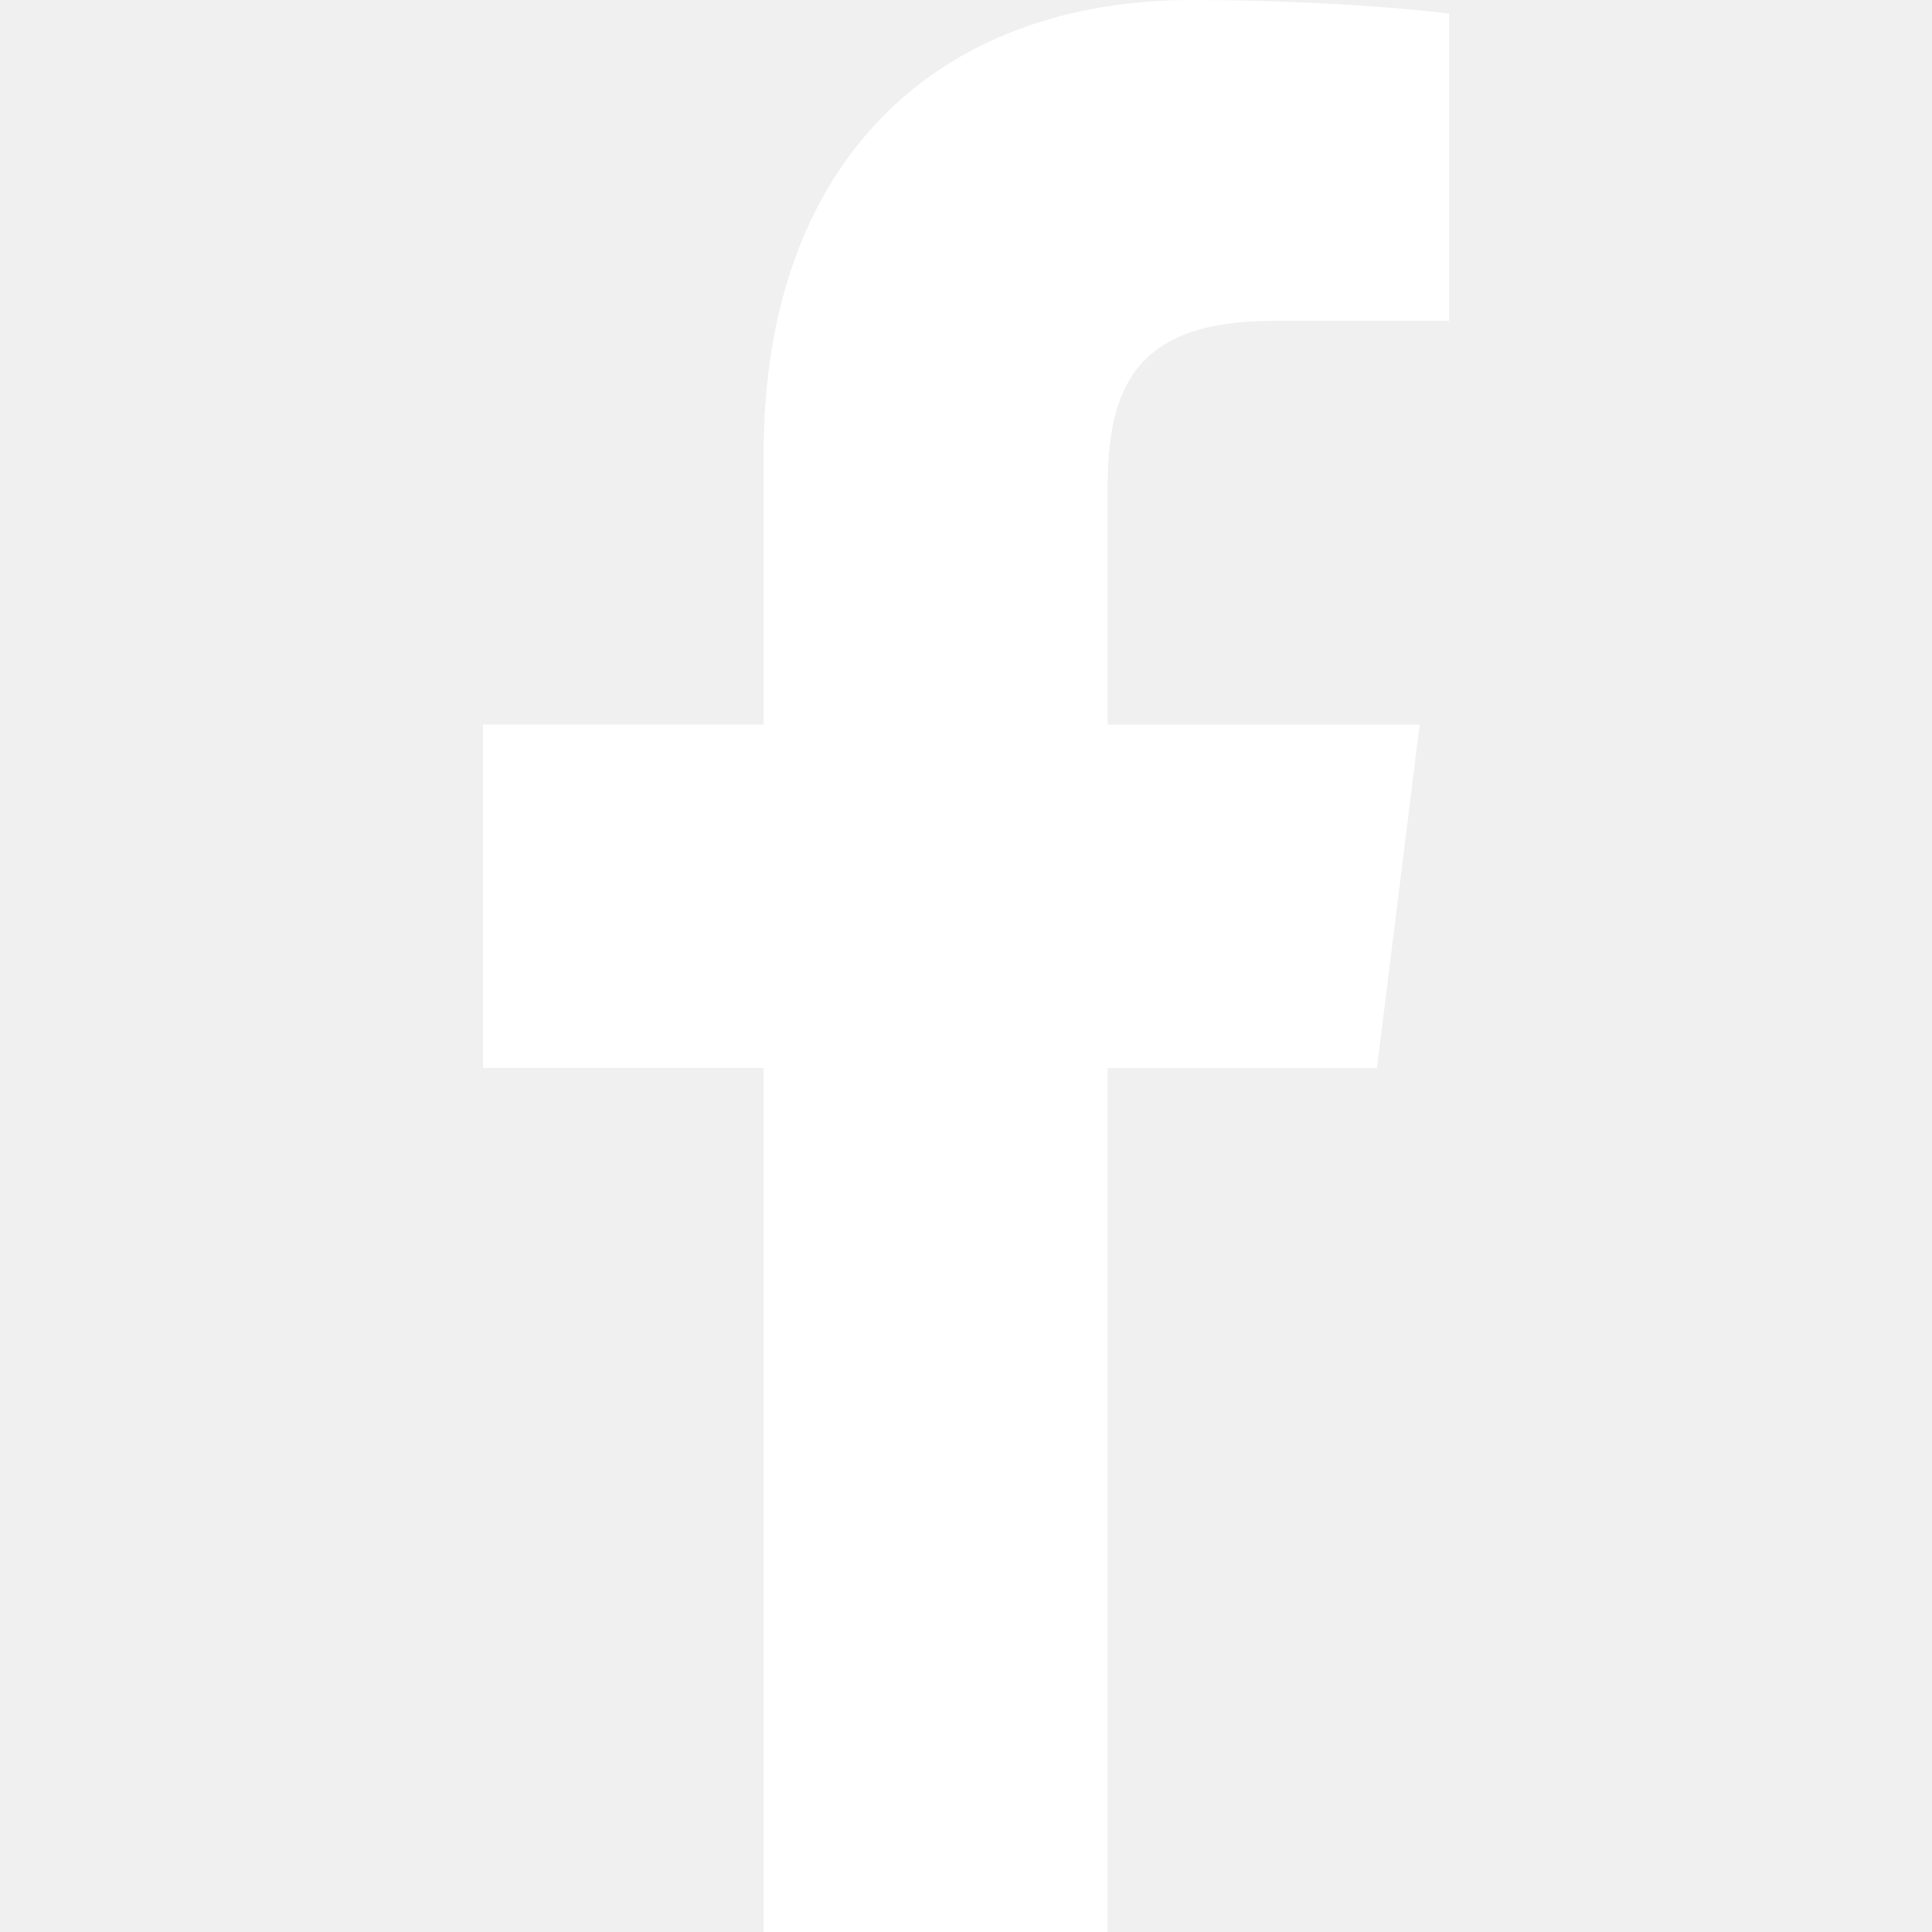
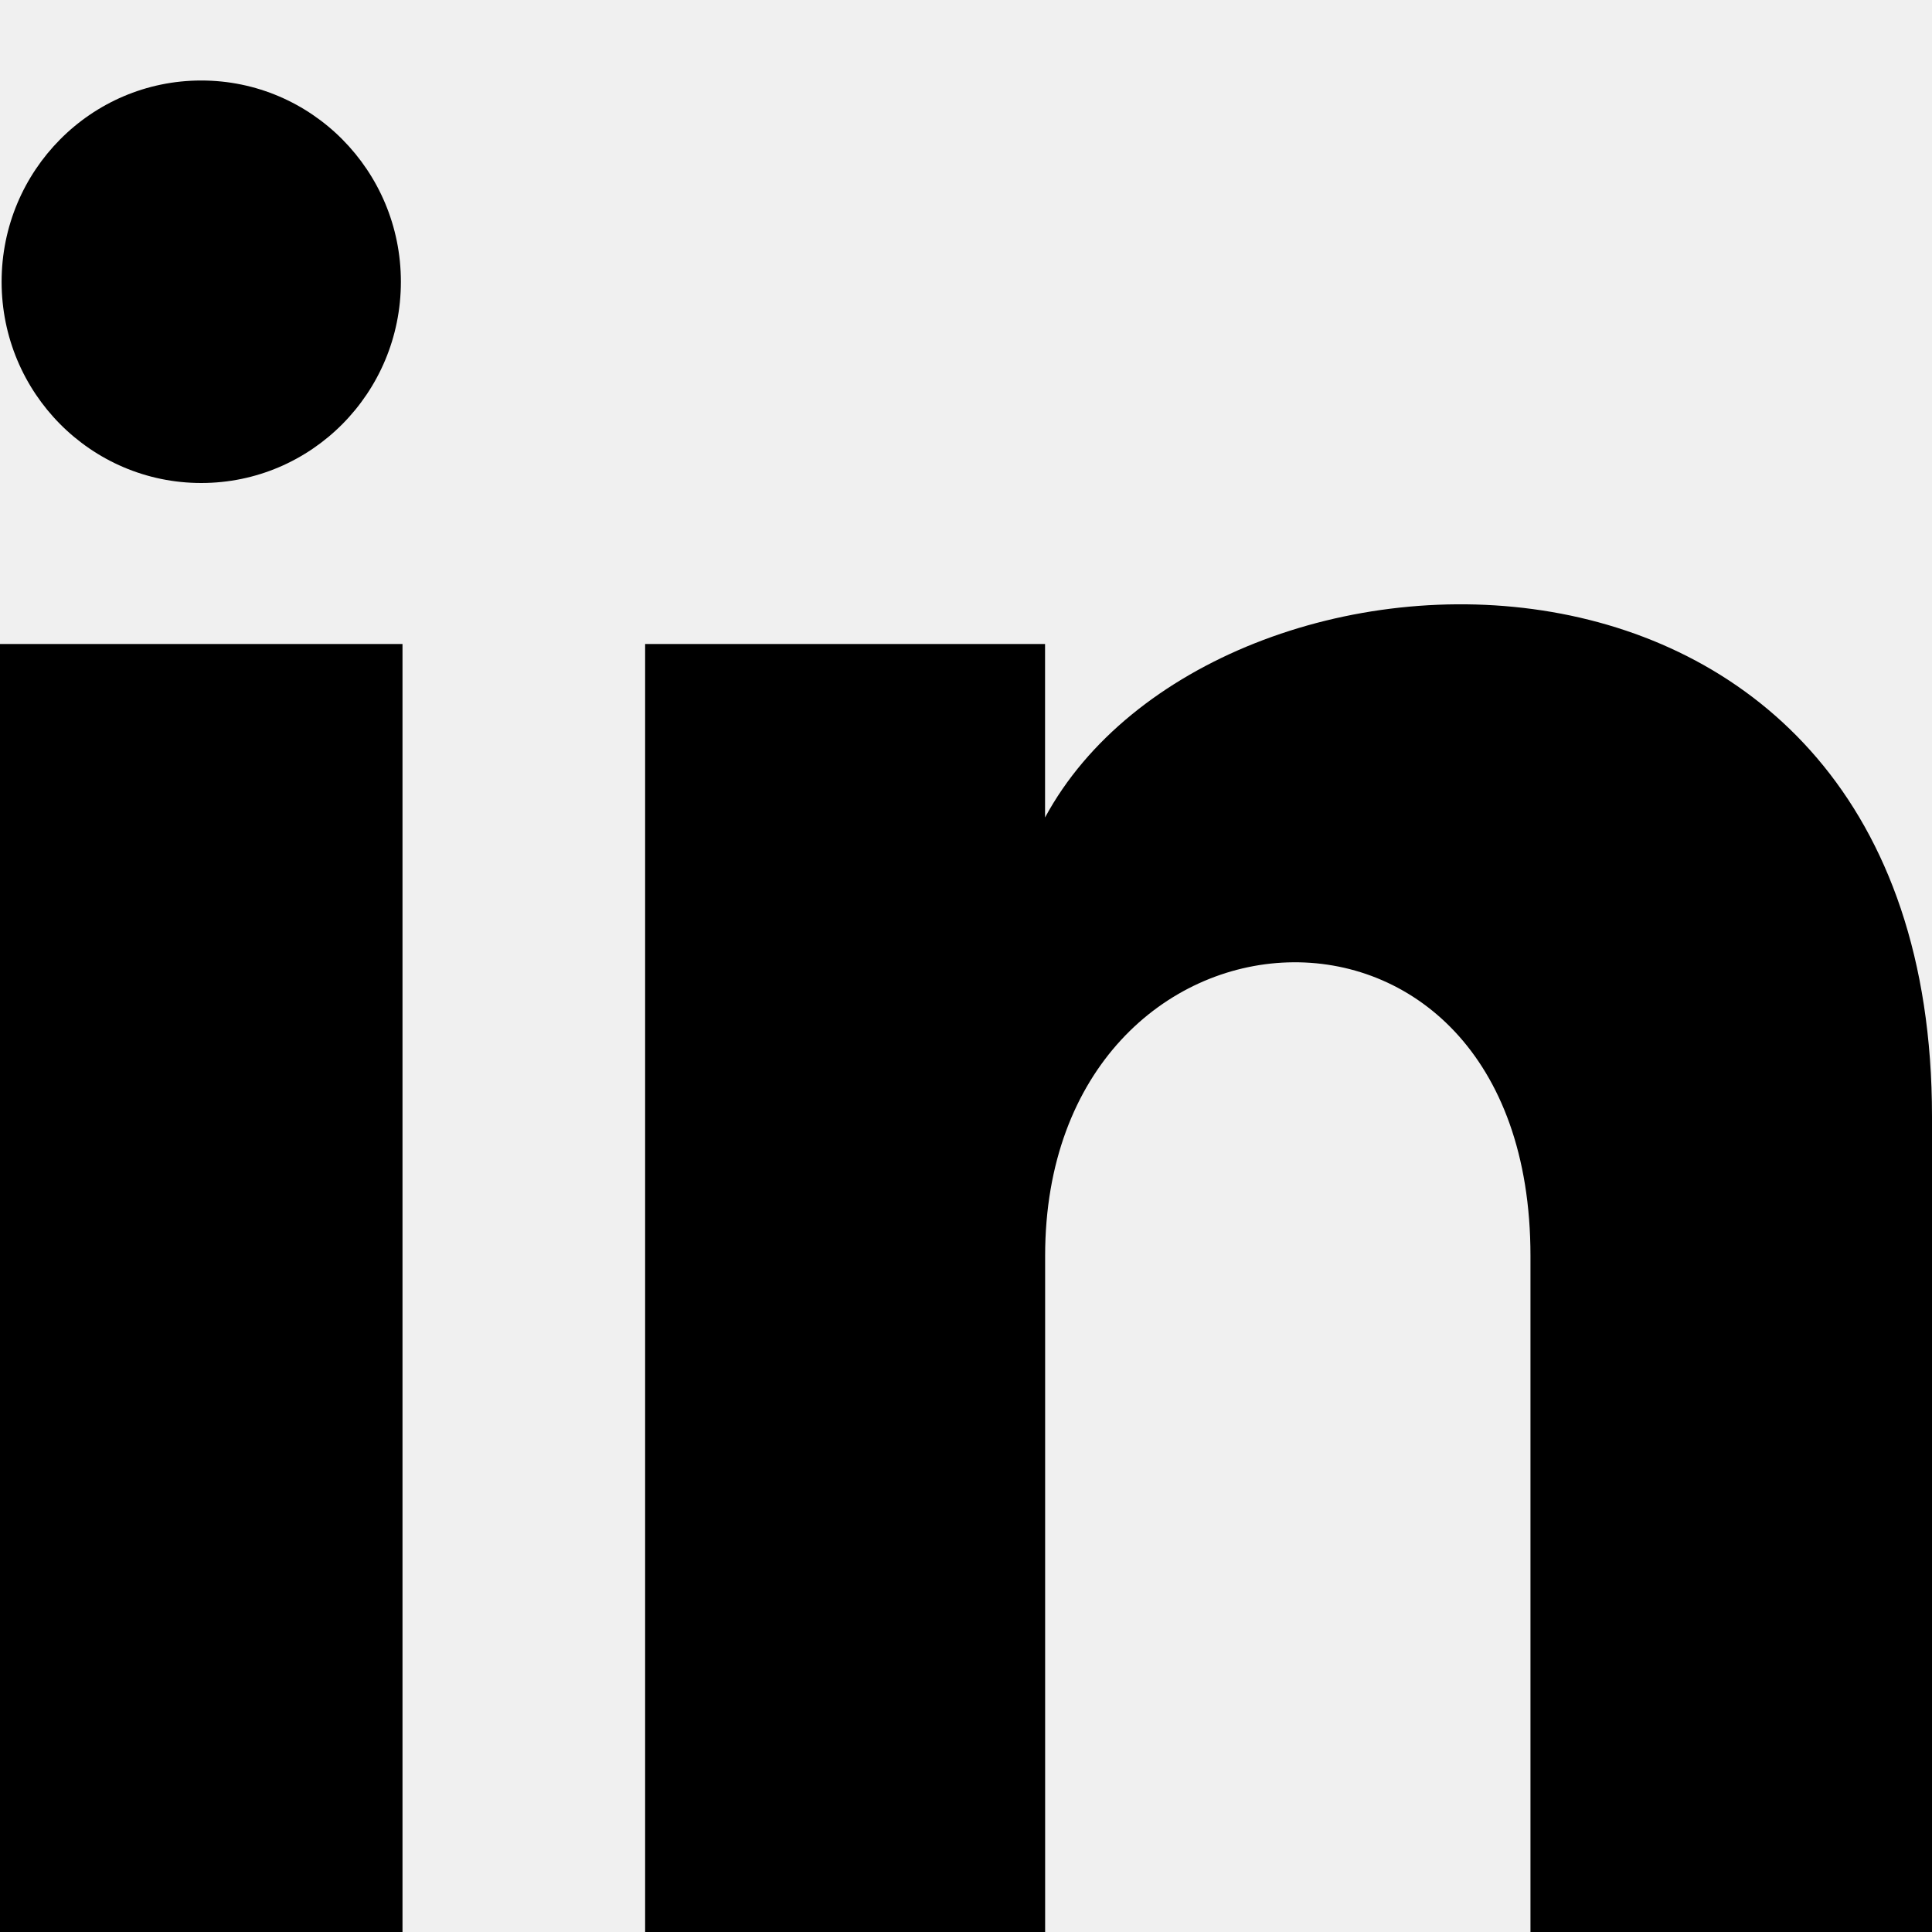
- <svg xmlns="http://www.w3.org/2000/svg" width="16" height="16" viewBox="0 0 16 16" fill="none">
-   <path d="M10.54 2.657H12.001V0.113C11.749 0.078 10.882 0 9.873 0C7.767 0 6.324 1.325 6.324 3.759V6H4V8.844H6.324V16H9.173V8.845H11.403L11.757 6.001H9.173V4.041C9.173 3.219 9.395 2.657 10.54 2.657V2.657Z" fill="white" />
+ <svg xmlns="http://www.w3.org/2000/svg" width="24" height="24" viewBox="0 0 24 24">
+   <path d="M4.98 3.5c0 1.381-1.11 2.5-2.48 2.5s-2.48-1.119-2.48-2.5c0-1.38 1.11-2.5 2.48-2.5s2.48 1.12 2.48 2.5zm.02 4.5h-5v16h5v-16zm7.982 0h-4.968v16h4.969v-8.399c0-4.67 6.029-5.052 6.029 0v8.399h4.988v-10.131c0-7.88-8.922-7.593-11.018-3.714v-2.155z" />
</svg>
